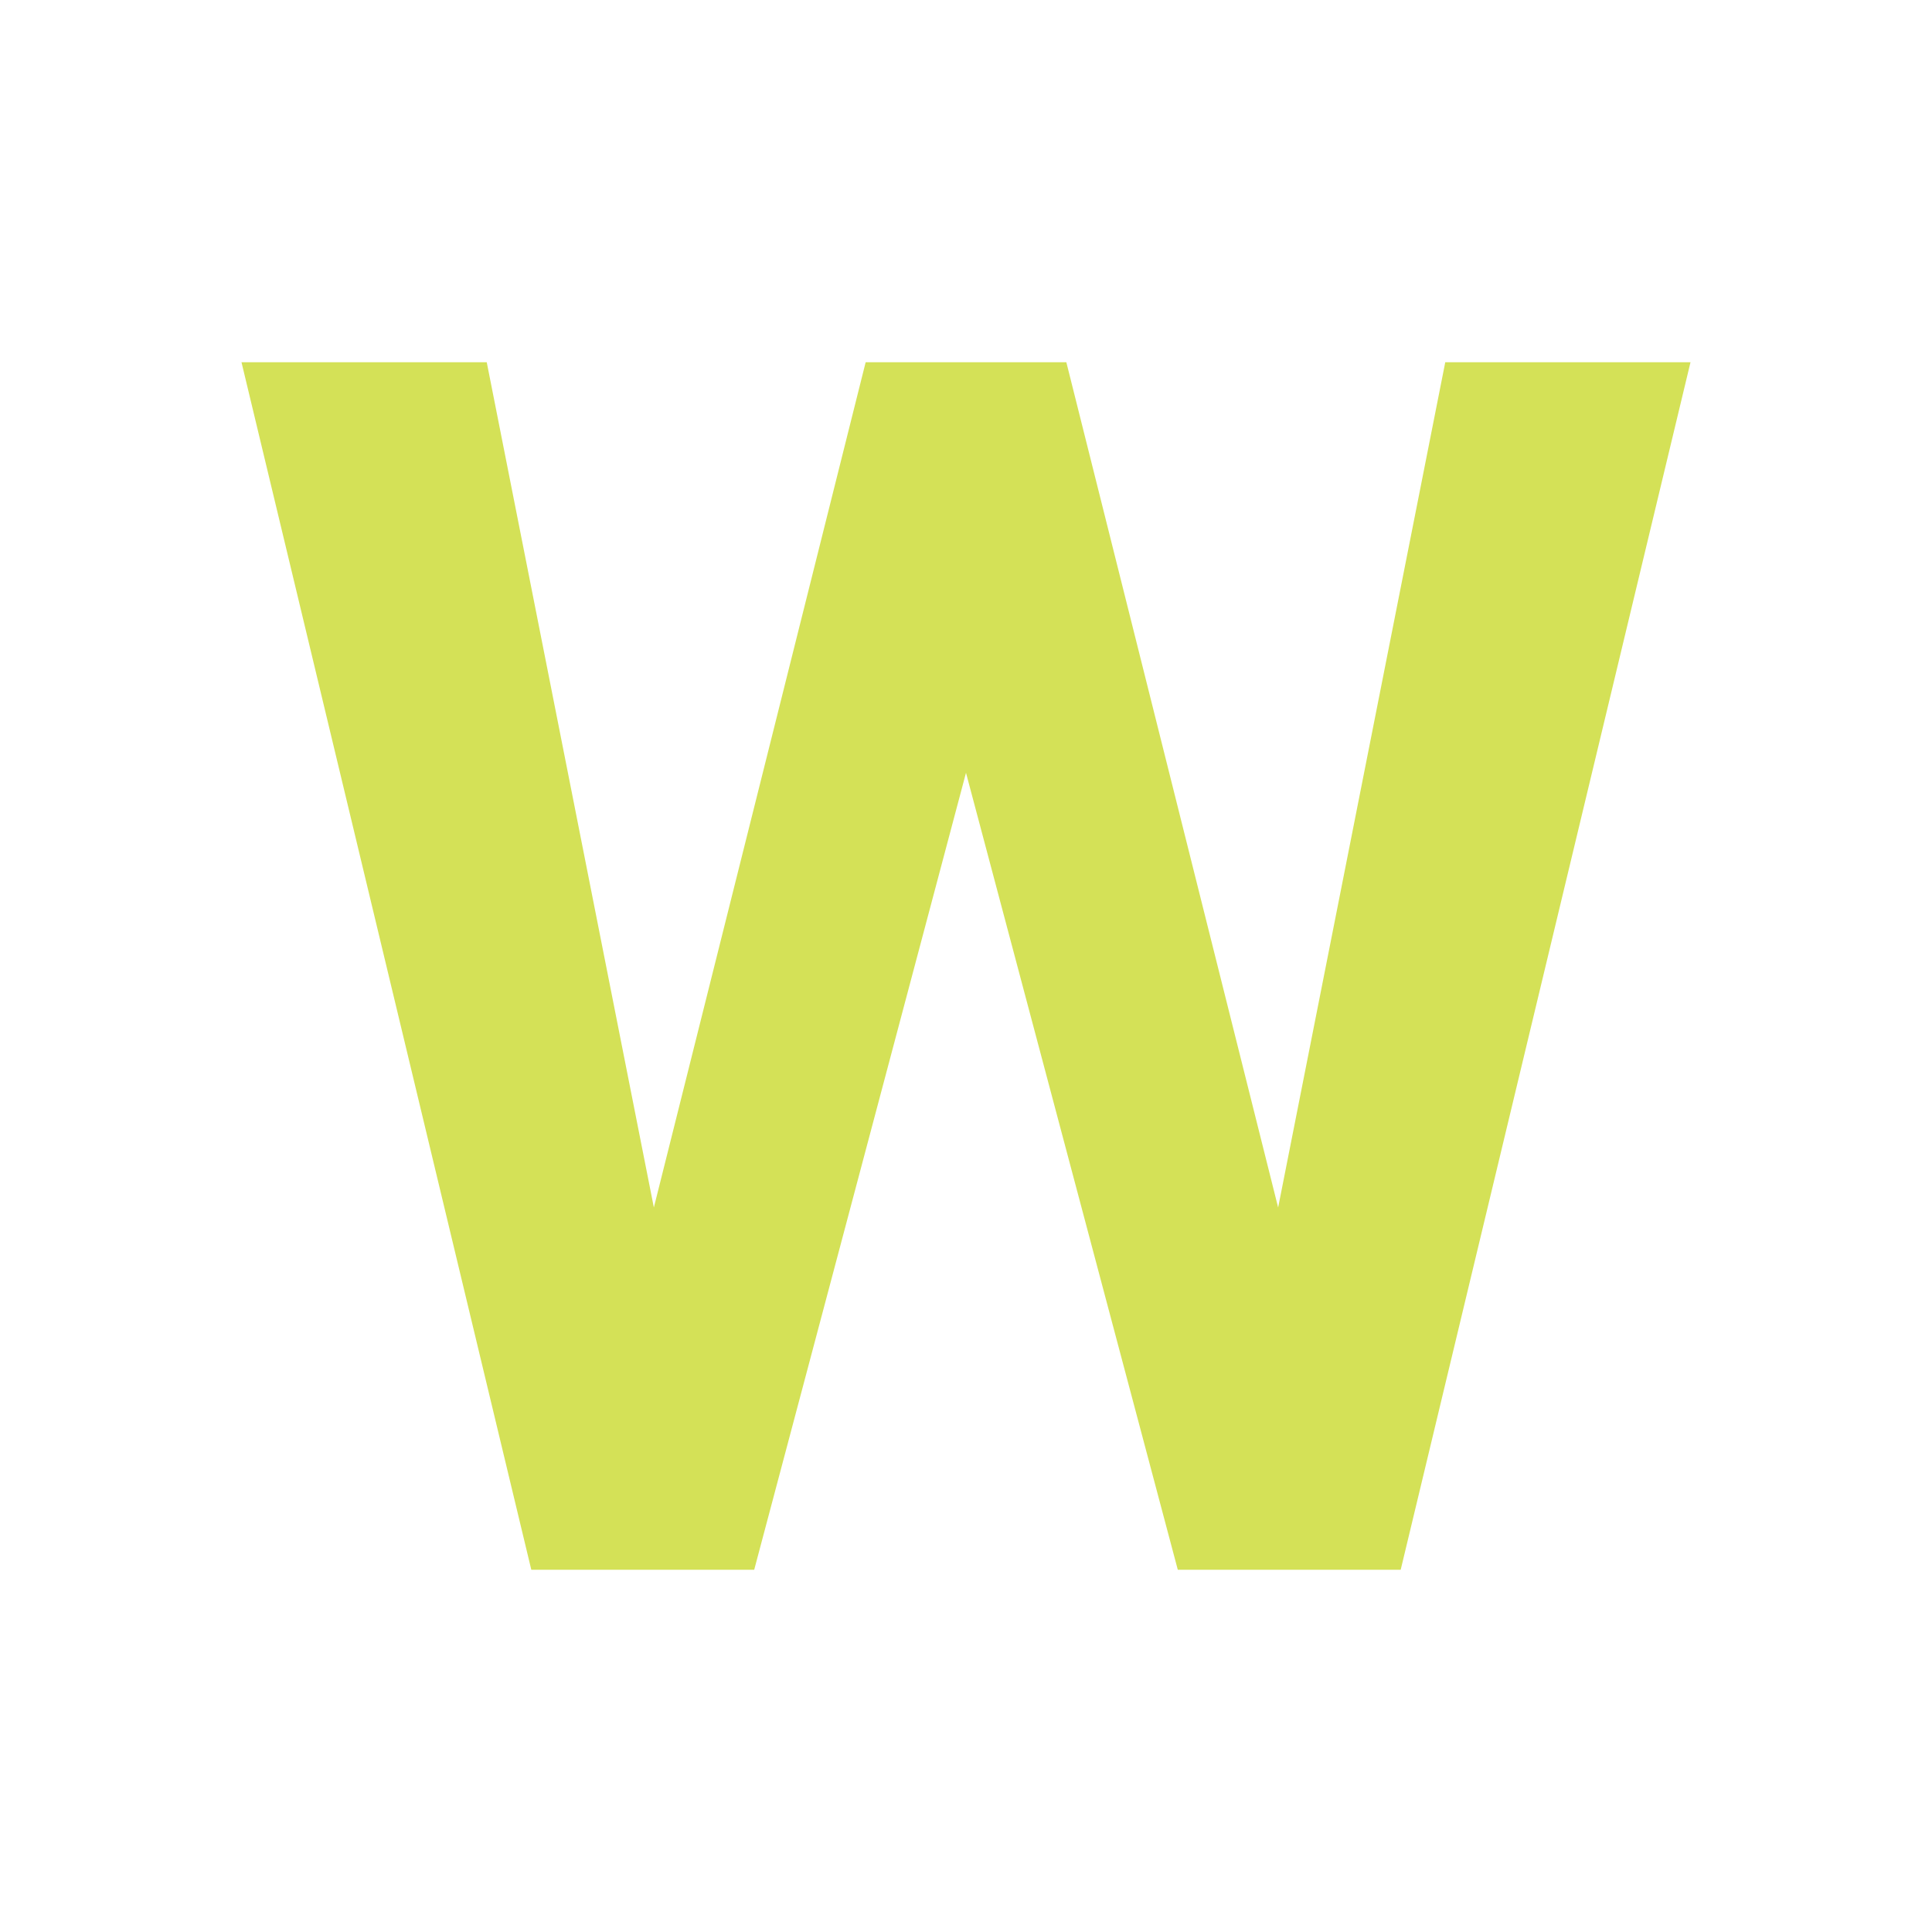
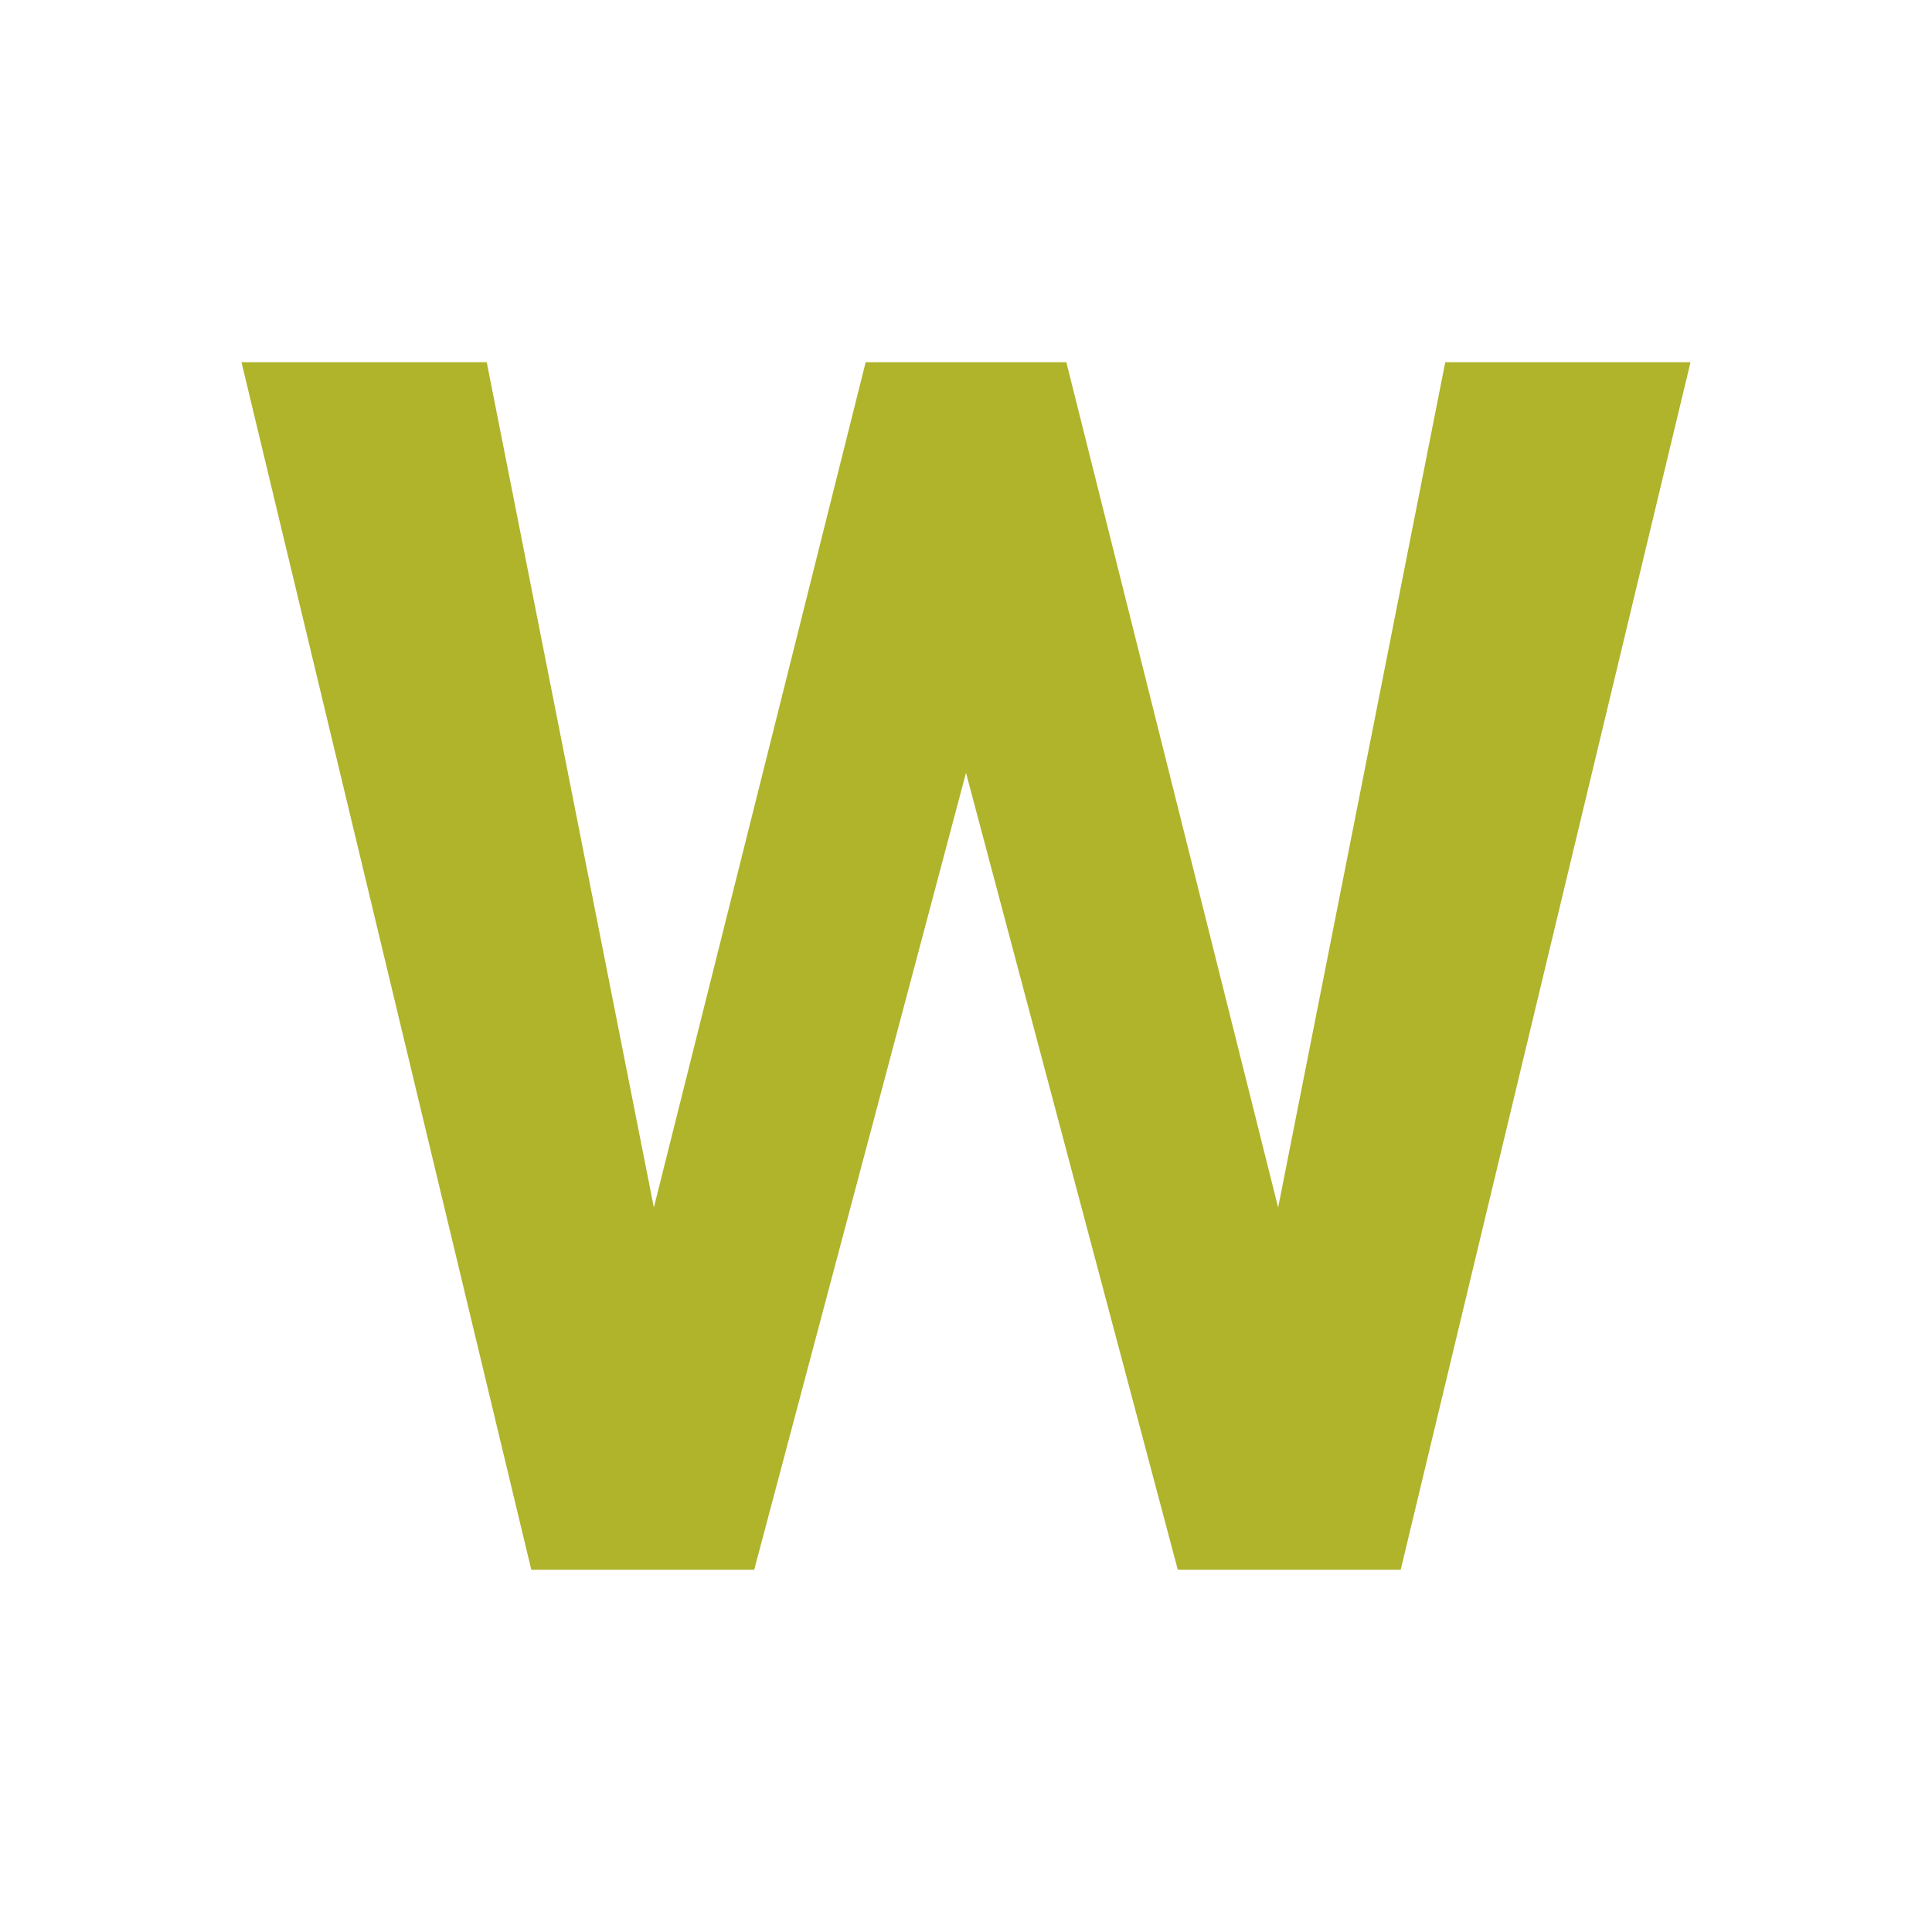
<svg xmlns="http://www.w3.org/2000/svg" width="16" height="16" data-big="true">
-   <path fill="#D4E157" d="M8 6.4 6.246 13H4.4L2 3h2.031l1.384 7 1.754-7h1.662l1.754 7 1.384-7H14l-2.4 10H9.754z" />
+   <path fill="#AFB42B" d="M8 6.4 6.246 13H4.4L2 3h2.031l1.384 7 1.754-7h1.662l1.754 7 1.384-7H14l-2.4 10H9.754z" />
</svg>
